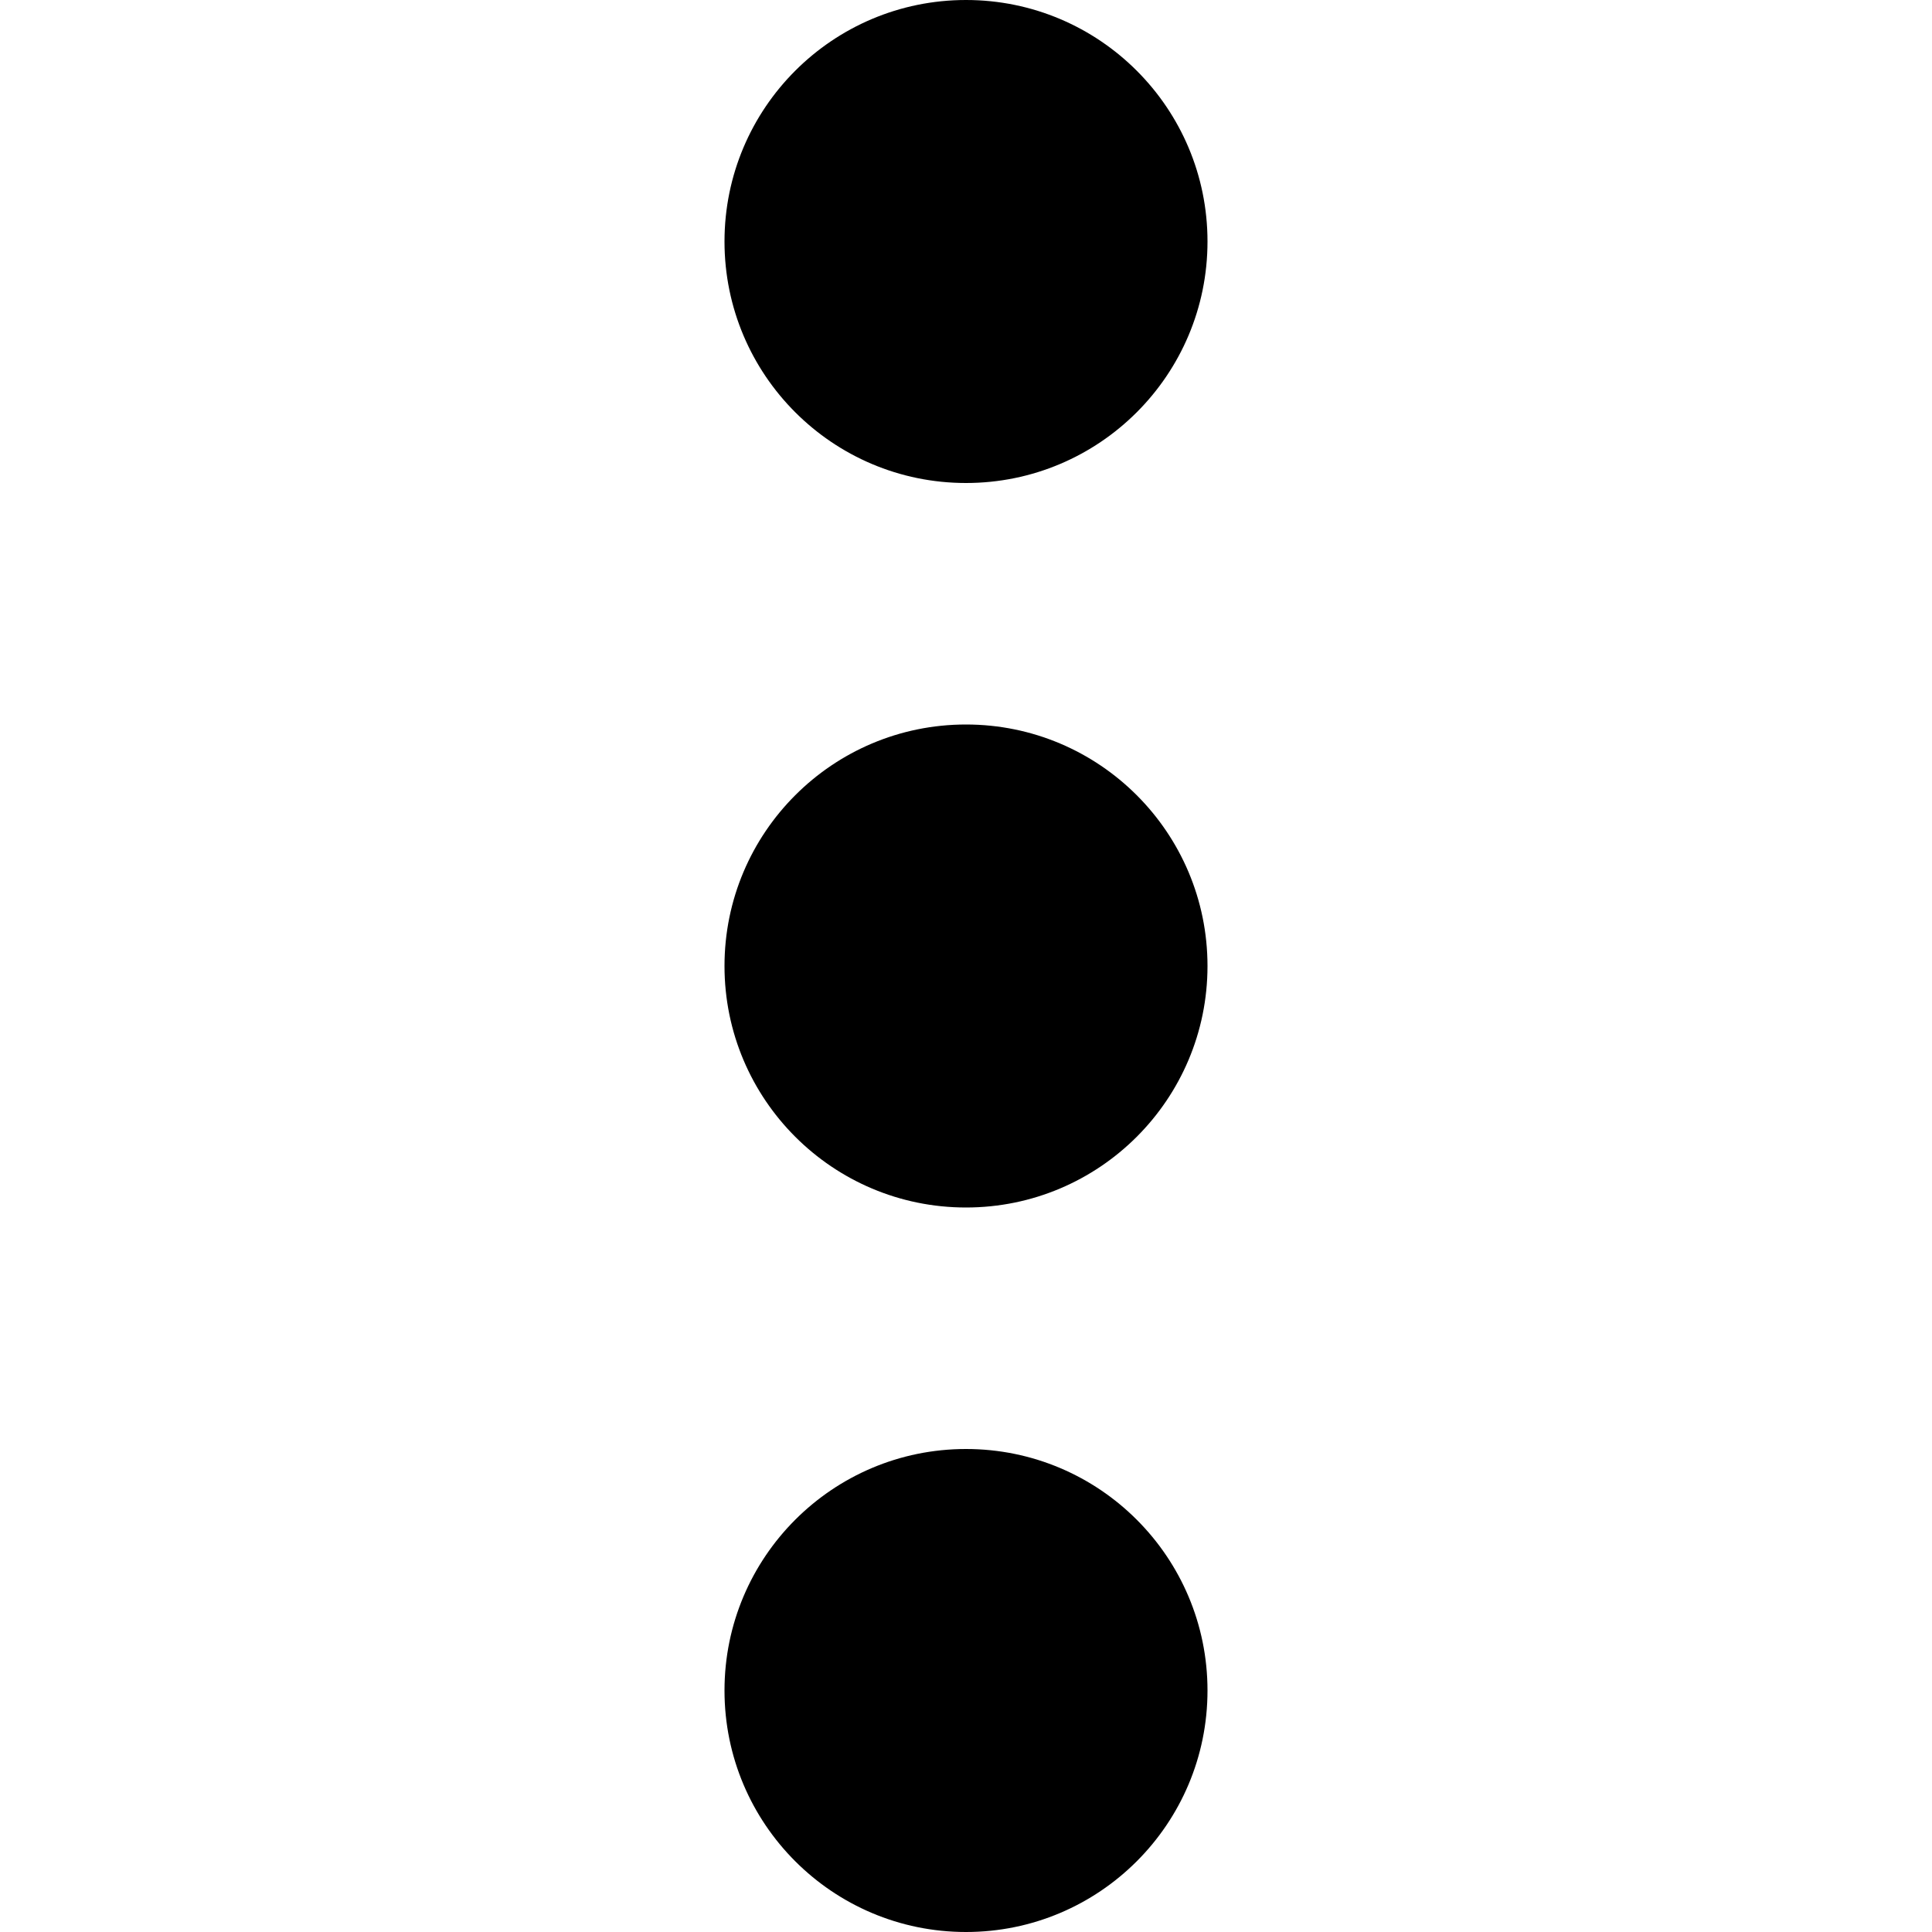
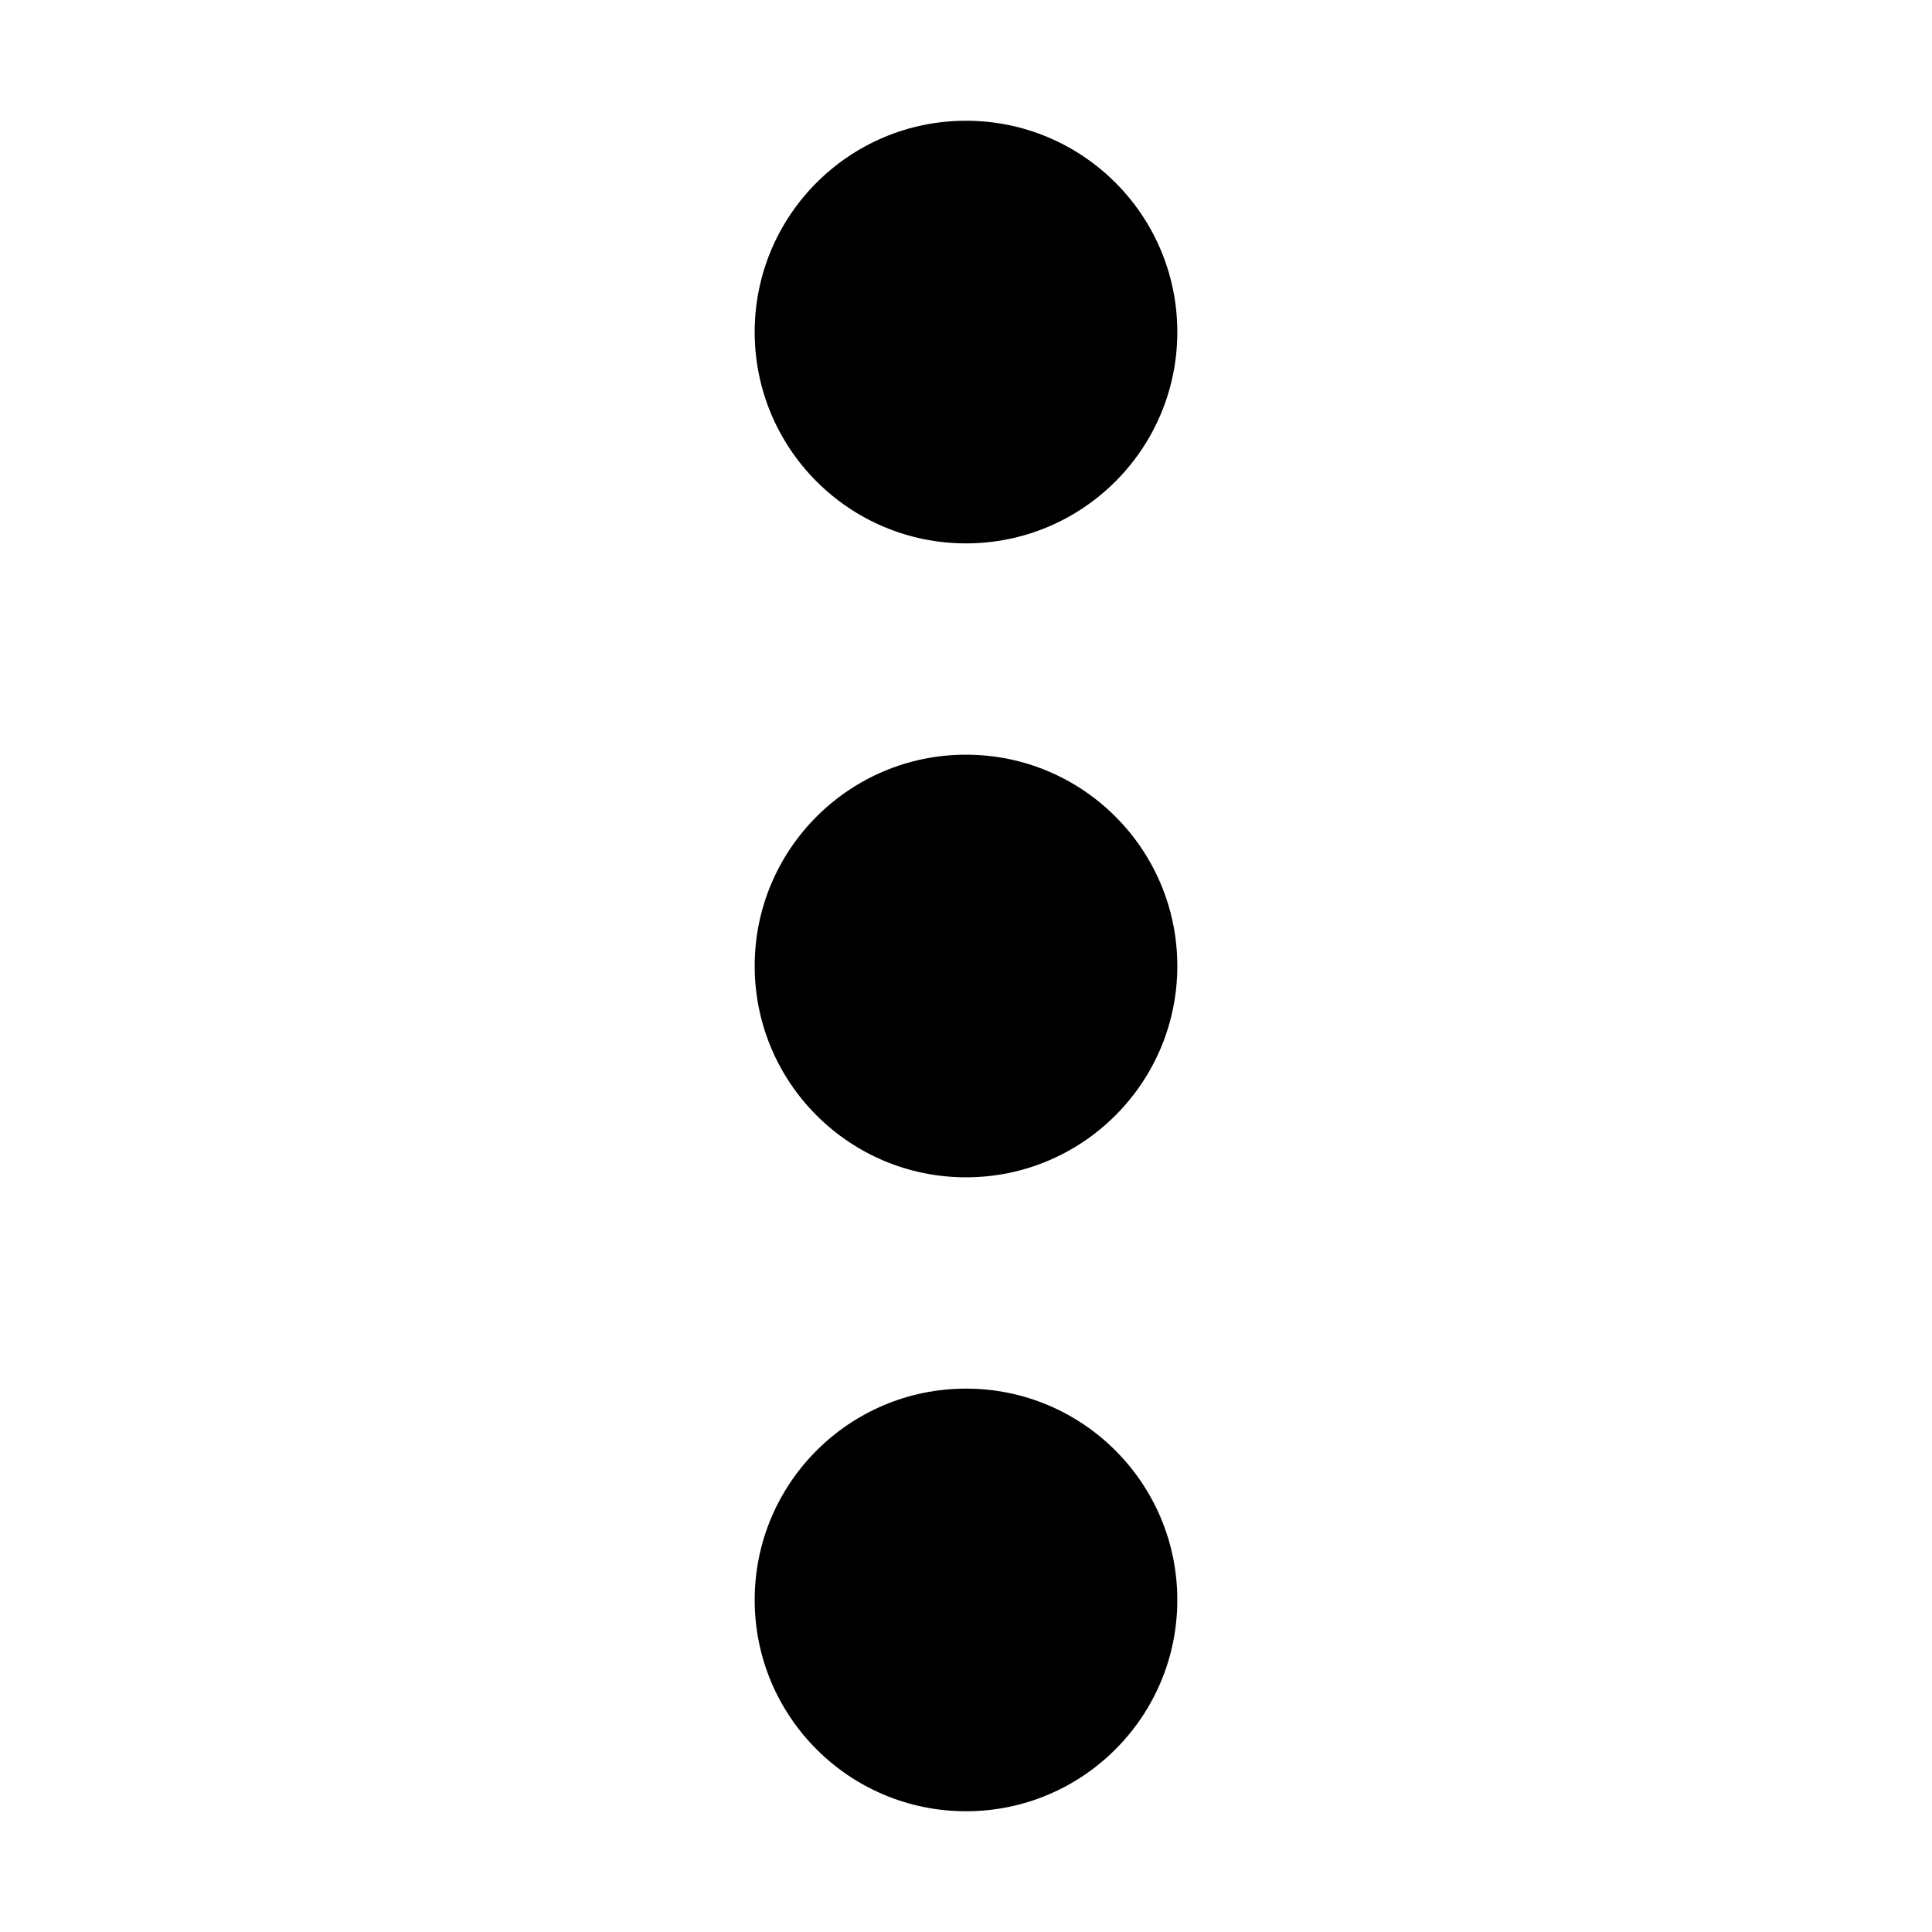
- <svg xmlns="http://www.w3.org/2000/svg" fill="currentColor" width="16" height="16">
-   <path d="M8 0a2 2 0 0 0 0 4 2 2 0 0 0 0-4zm0 6a2 2 0 0 0 0 4 2 2 0 0 0 0-4zm0 6a2 2 0 0 0 0 4 2 2 0 0 0 0-4z" />
+ <svg xmlns="http://www.w3.org/2000/svg" class="icon" width="16" height="16" p-id="5419" t="1784569638457" version="1.1" viewBox="0 0 81.92 81.92" xml:space="preserve">
+   <g transform="matrix(4.48,0,0,4.48,5.12,5.12)" fill="currentColor" stroke-width="1.143">
+     <path d="m8 0a2 2 0 0 0 0 4 2 2 0 0 0 0-4zm0 6a2 2 0 0 0 0 4 2 2 0 0 0 0-4zm0 6a2 2 0 0 0 0 4 2 2 0 0 0 0-4z" stroke-width="1.143" />
+   </g>
</svg>
